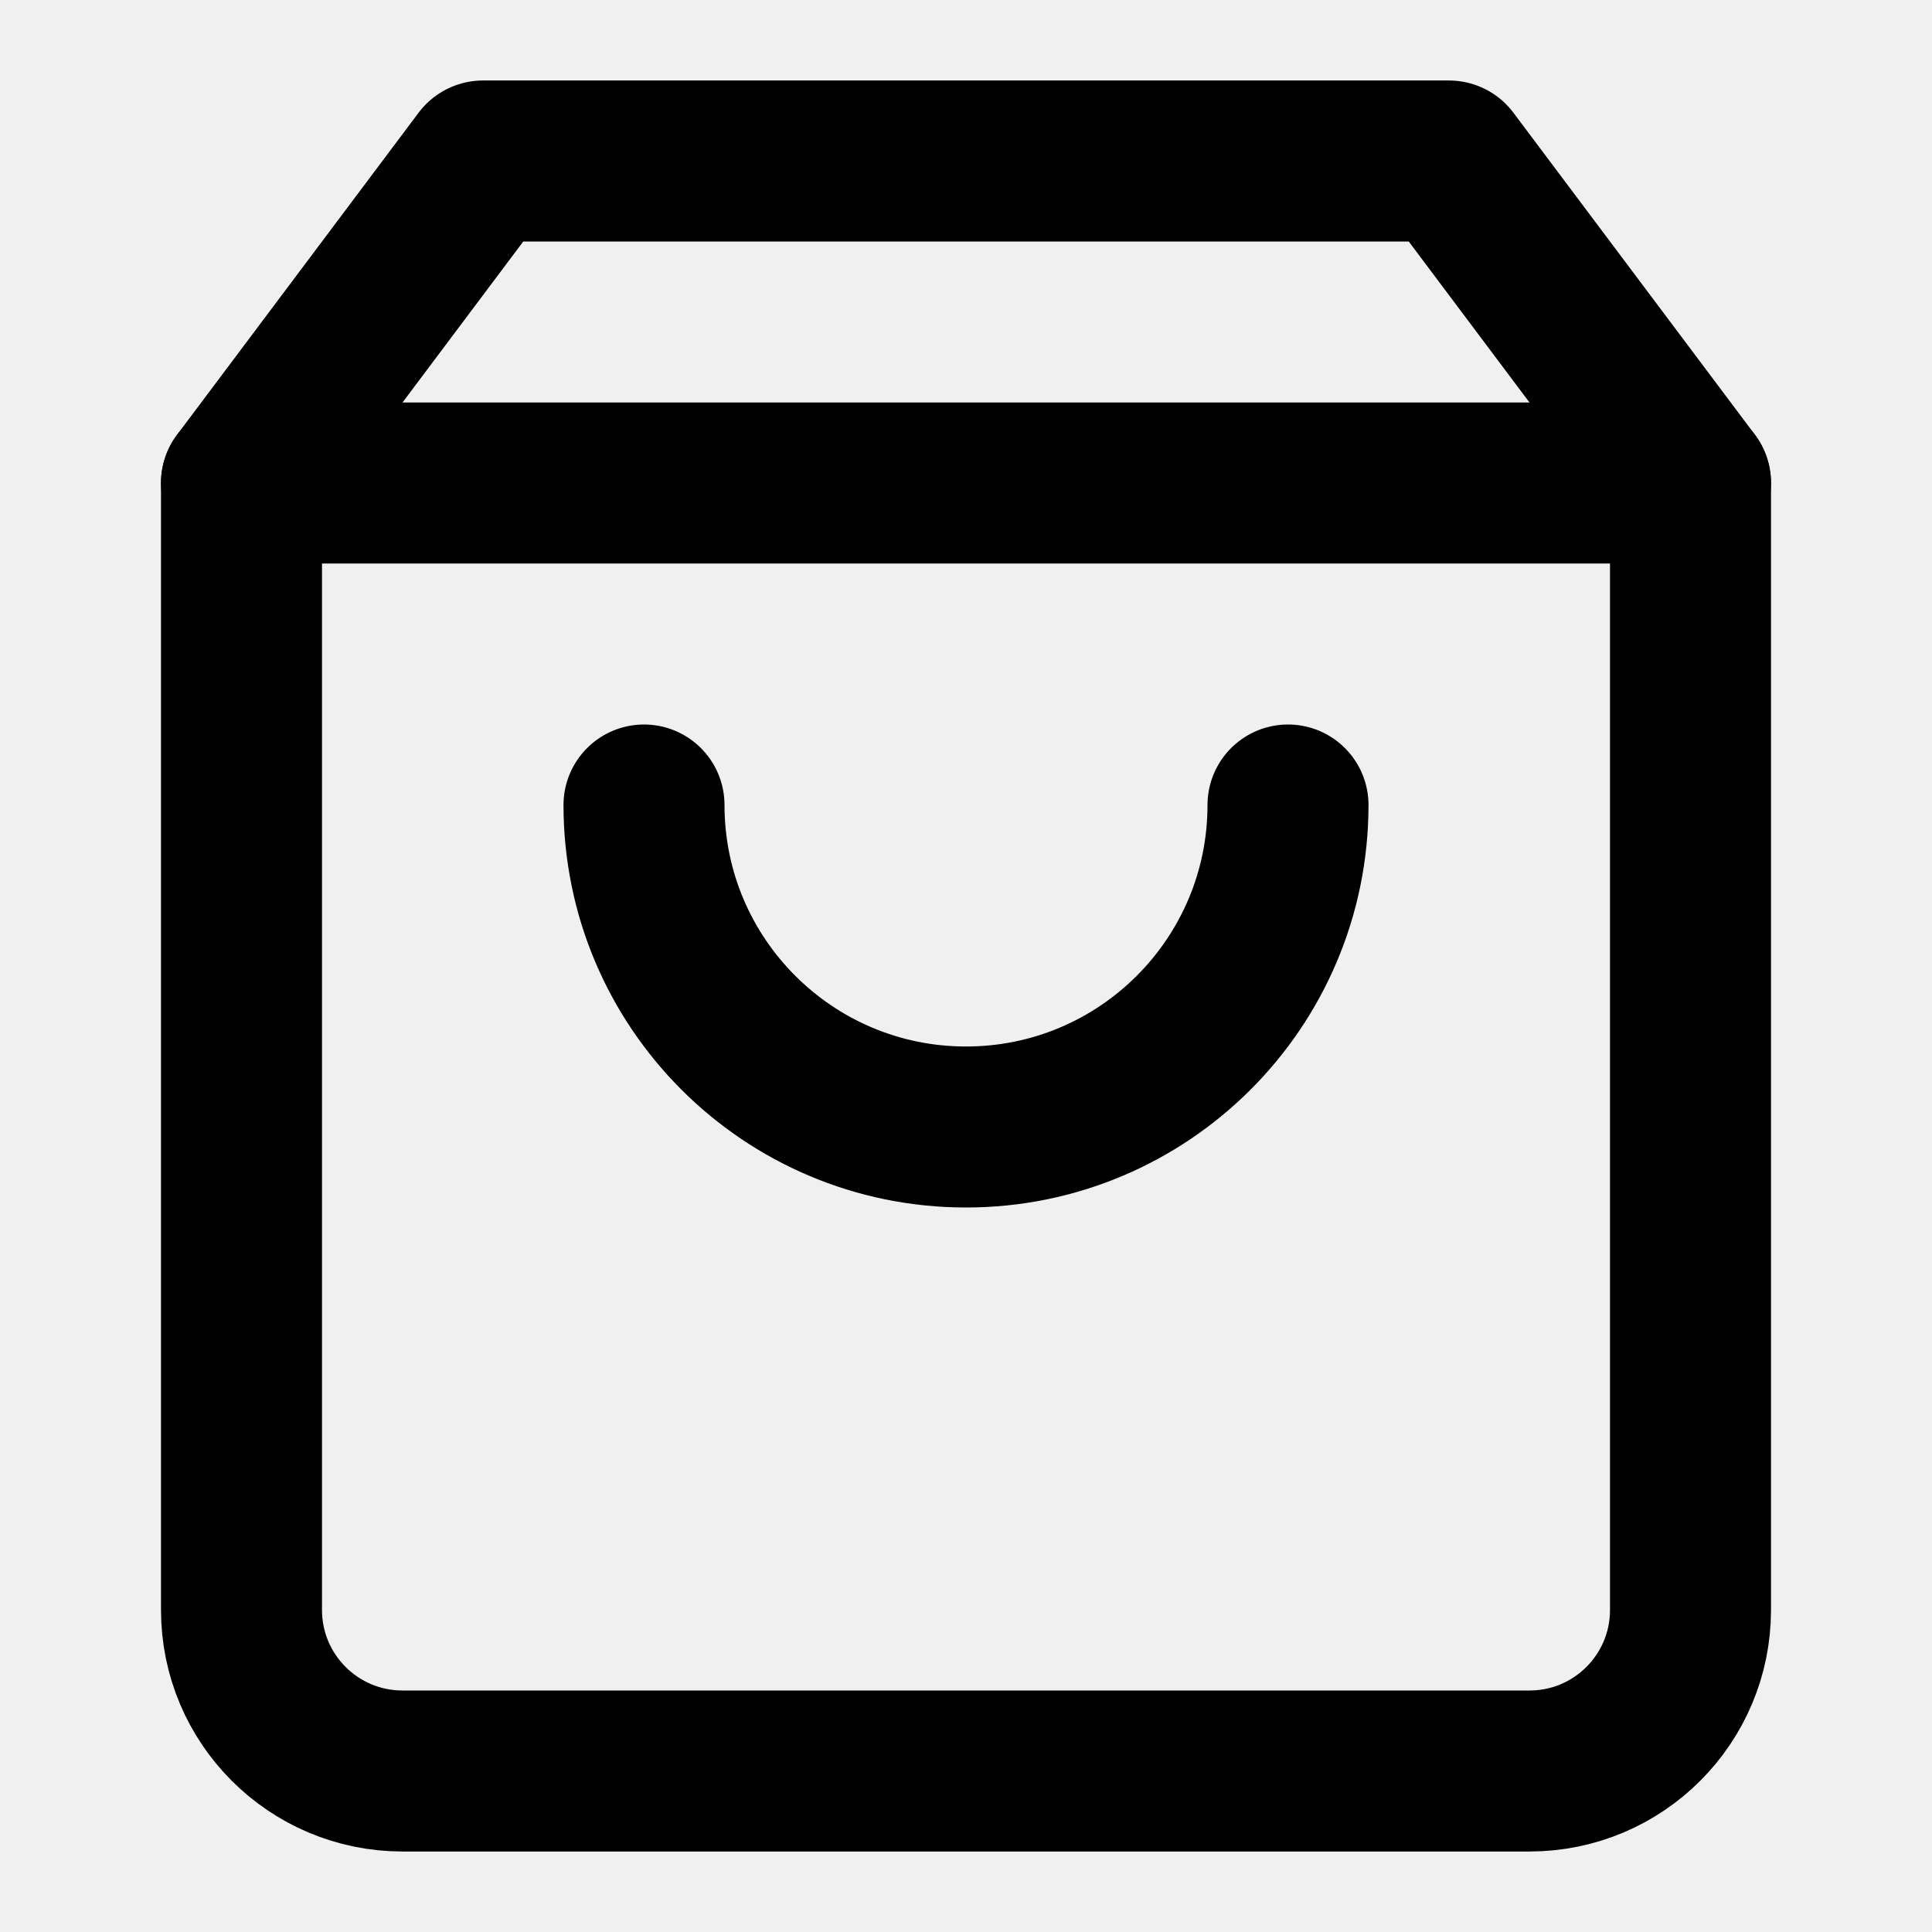
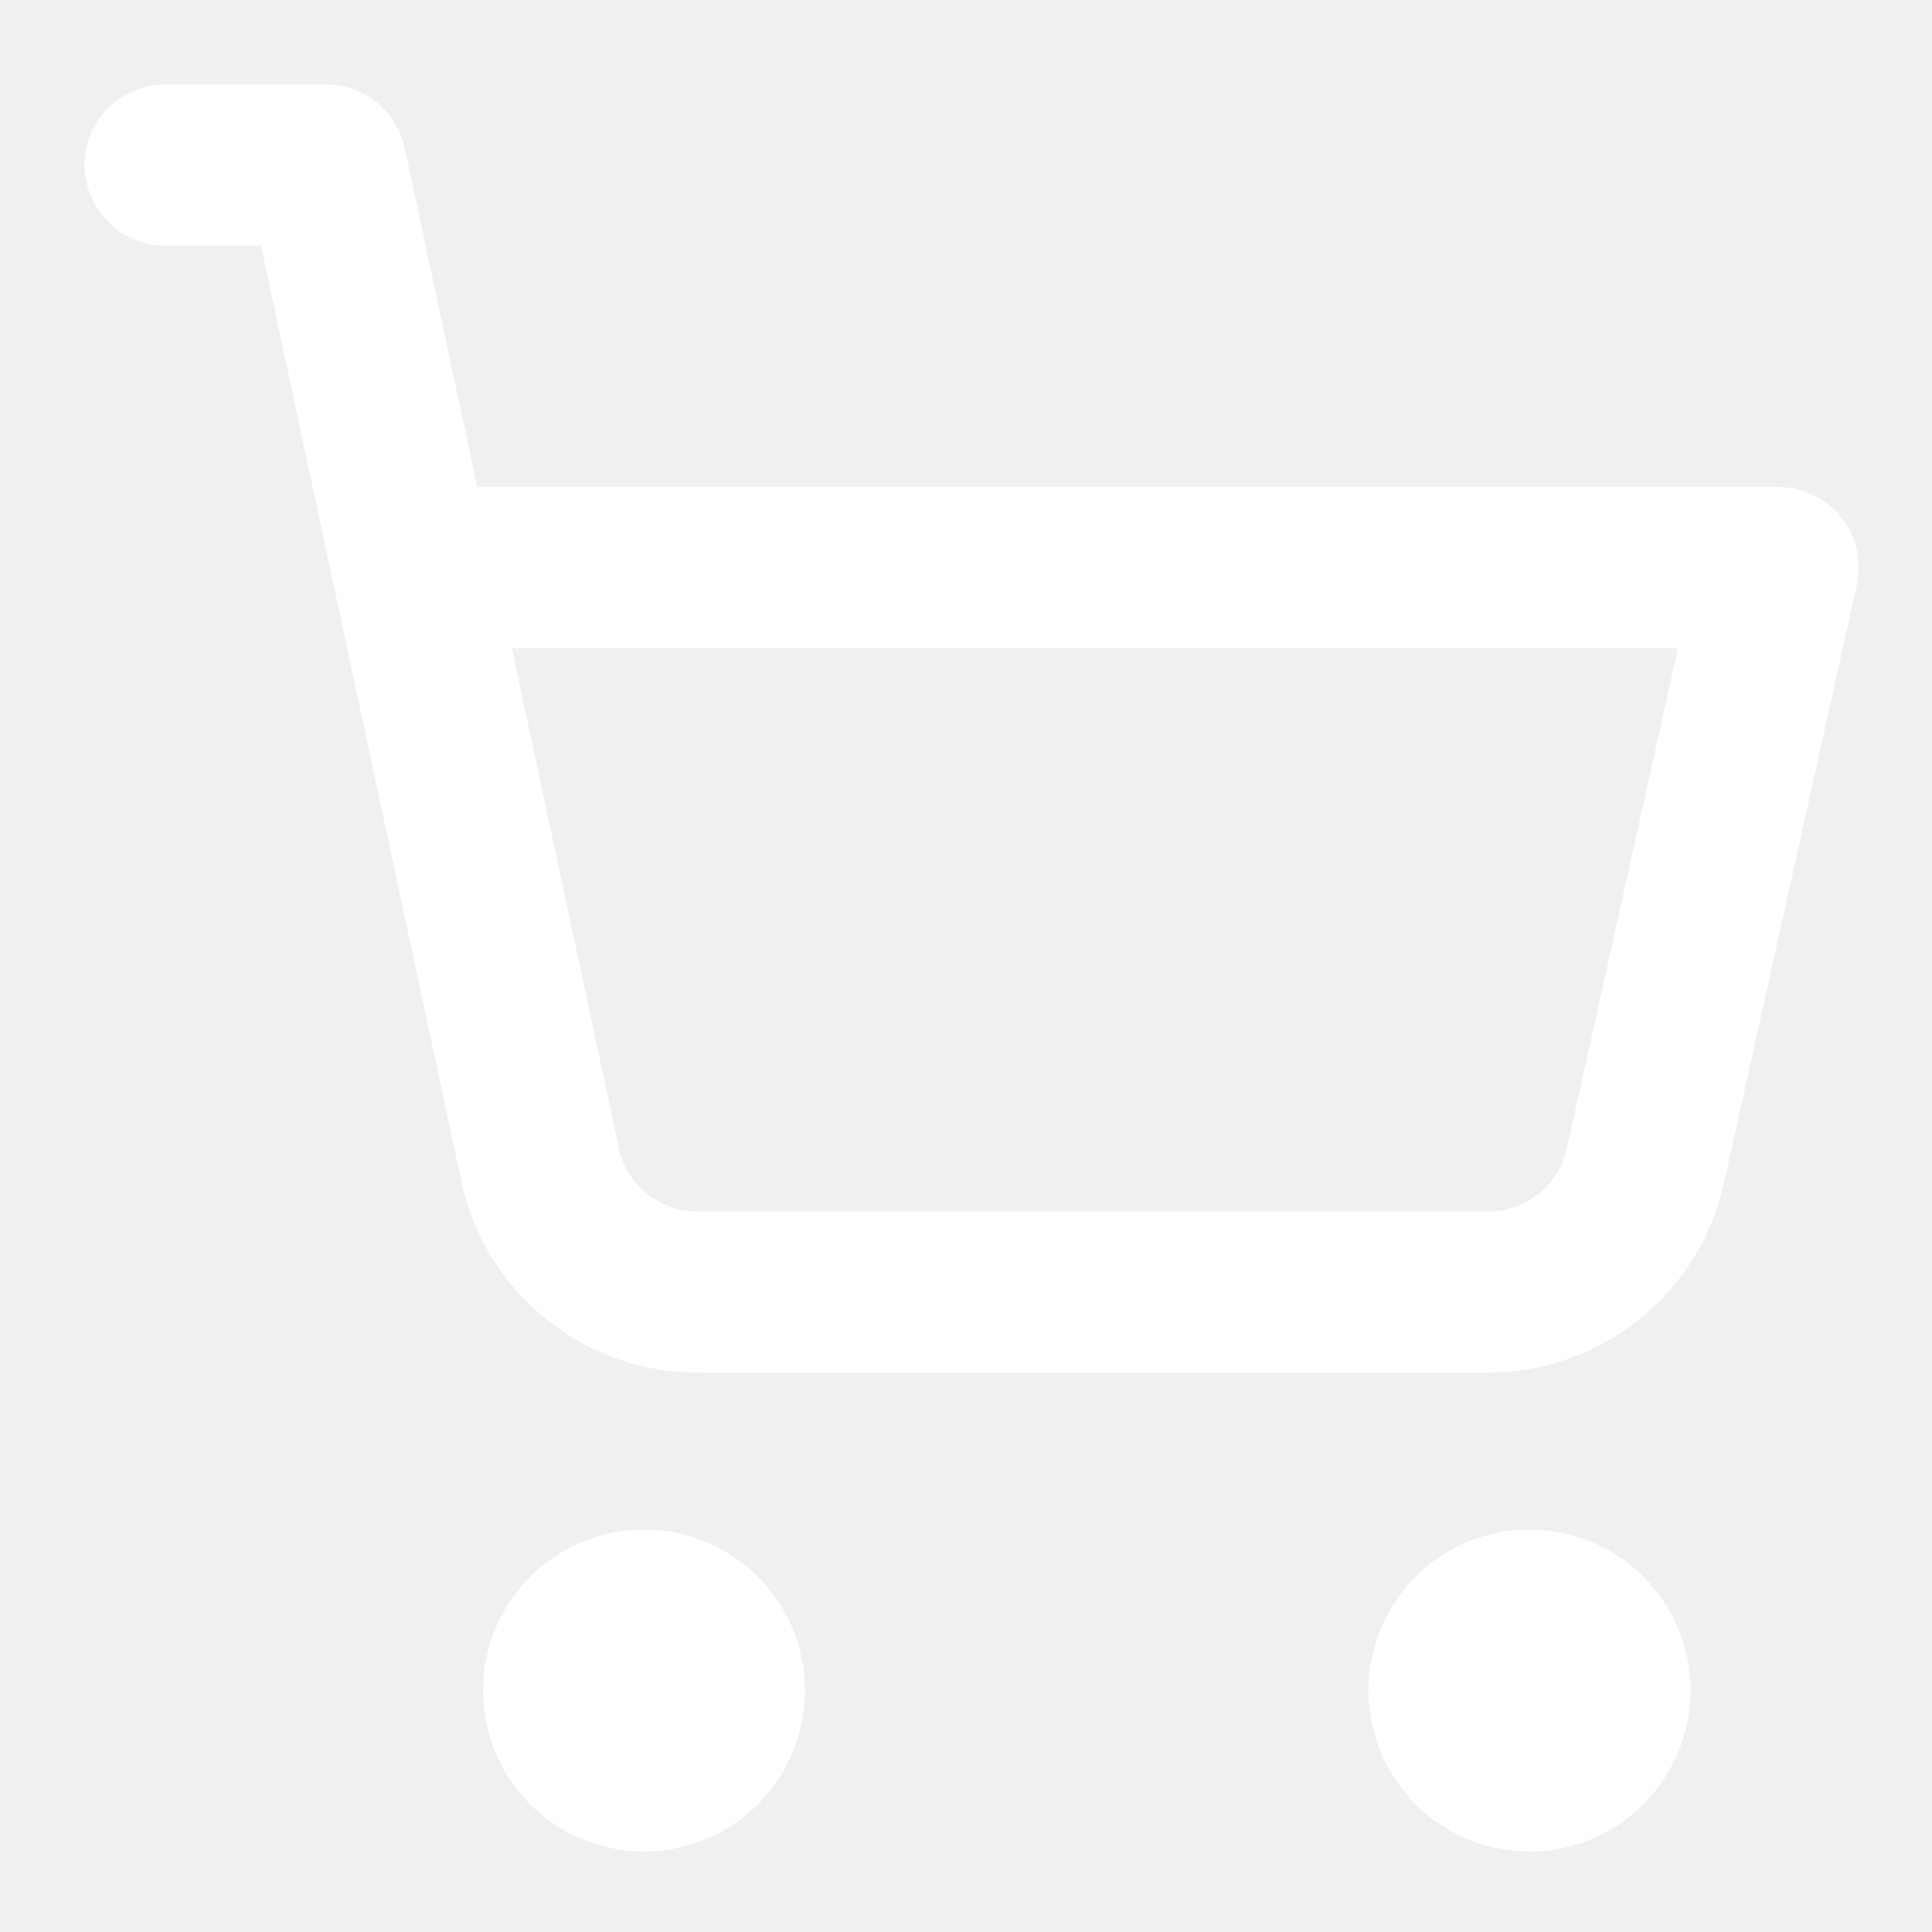
- <svg xmlns="http://www.w3.org/2000/svg" width="24" height="24" viewBox="0 0 24 24" fill="none" stroke="currentColor" stroke-width="2" stroke-linecap="round" stroke-linejoin="round" class="icon-icon-_rq">
-   <path d="M6 2L3 6v14a2 2 0 0 0 2 2h14a2 2 0 0 0 2-2V6l-3-4z" />
-   <line x1="3" y1="6" x2="21" y2="6" />
-   <path d="M16 10a4 4 0 0 1-8 0" />
+ <svg xmlns="http://www.w3.org/2000/svg" width="24" height="24" viewBox="0 0 24 24" fill="none" stroke="white" stroke-width="2" stroke-linecap="round" stroke-linejoin="round" class="lucide lucide-shopping-cart-icon lucide-shopping-cart">
+   <circle cx="8" cy="21" r="1" />
+   <circle cx="19" cy="21" r="1" />
+   <path d="M2.05 2.05h2l2.66 12.42a2 2 0 0 0 2 1.58h9.78a2 2 0 0 0 1.95-1.57l1.65-7.43H5.12" />
</svg>
